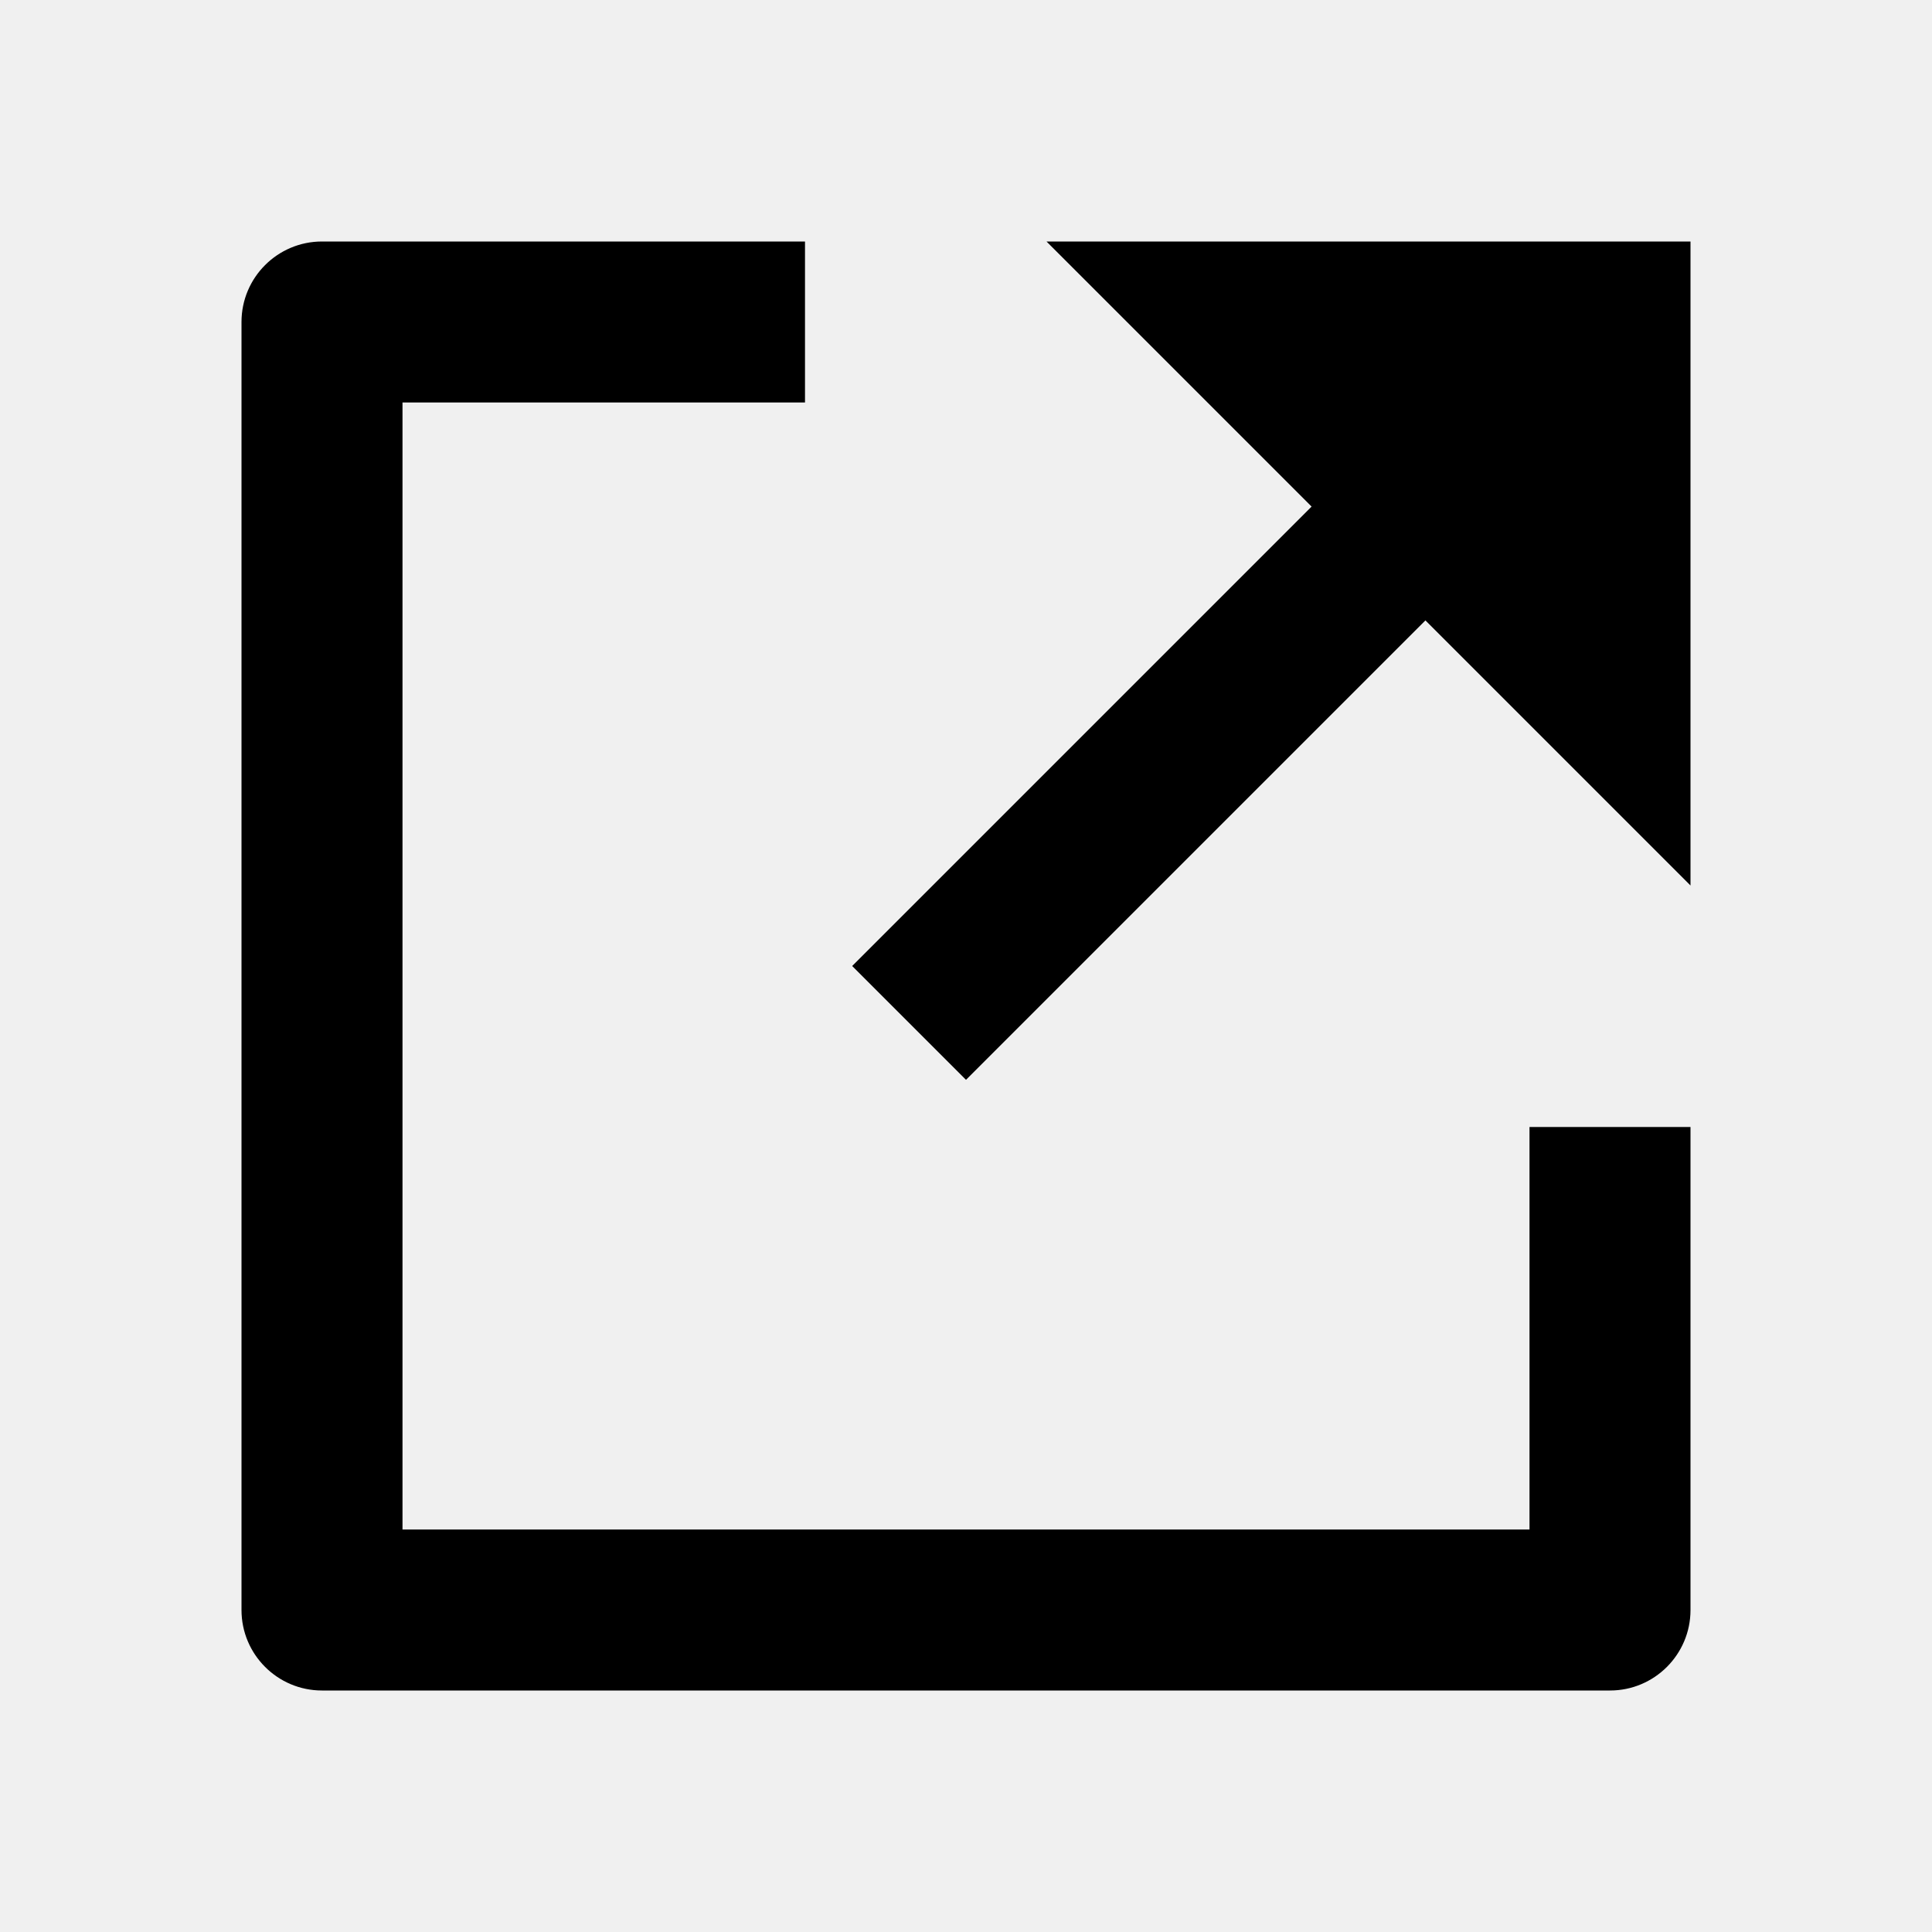
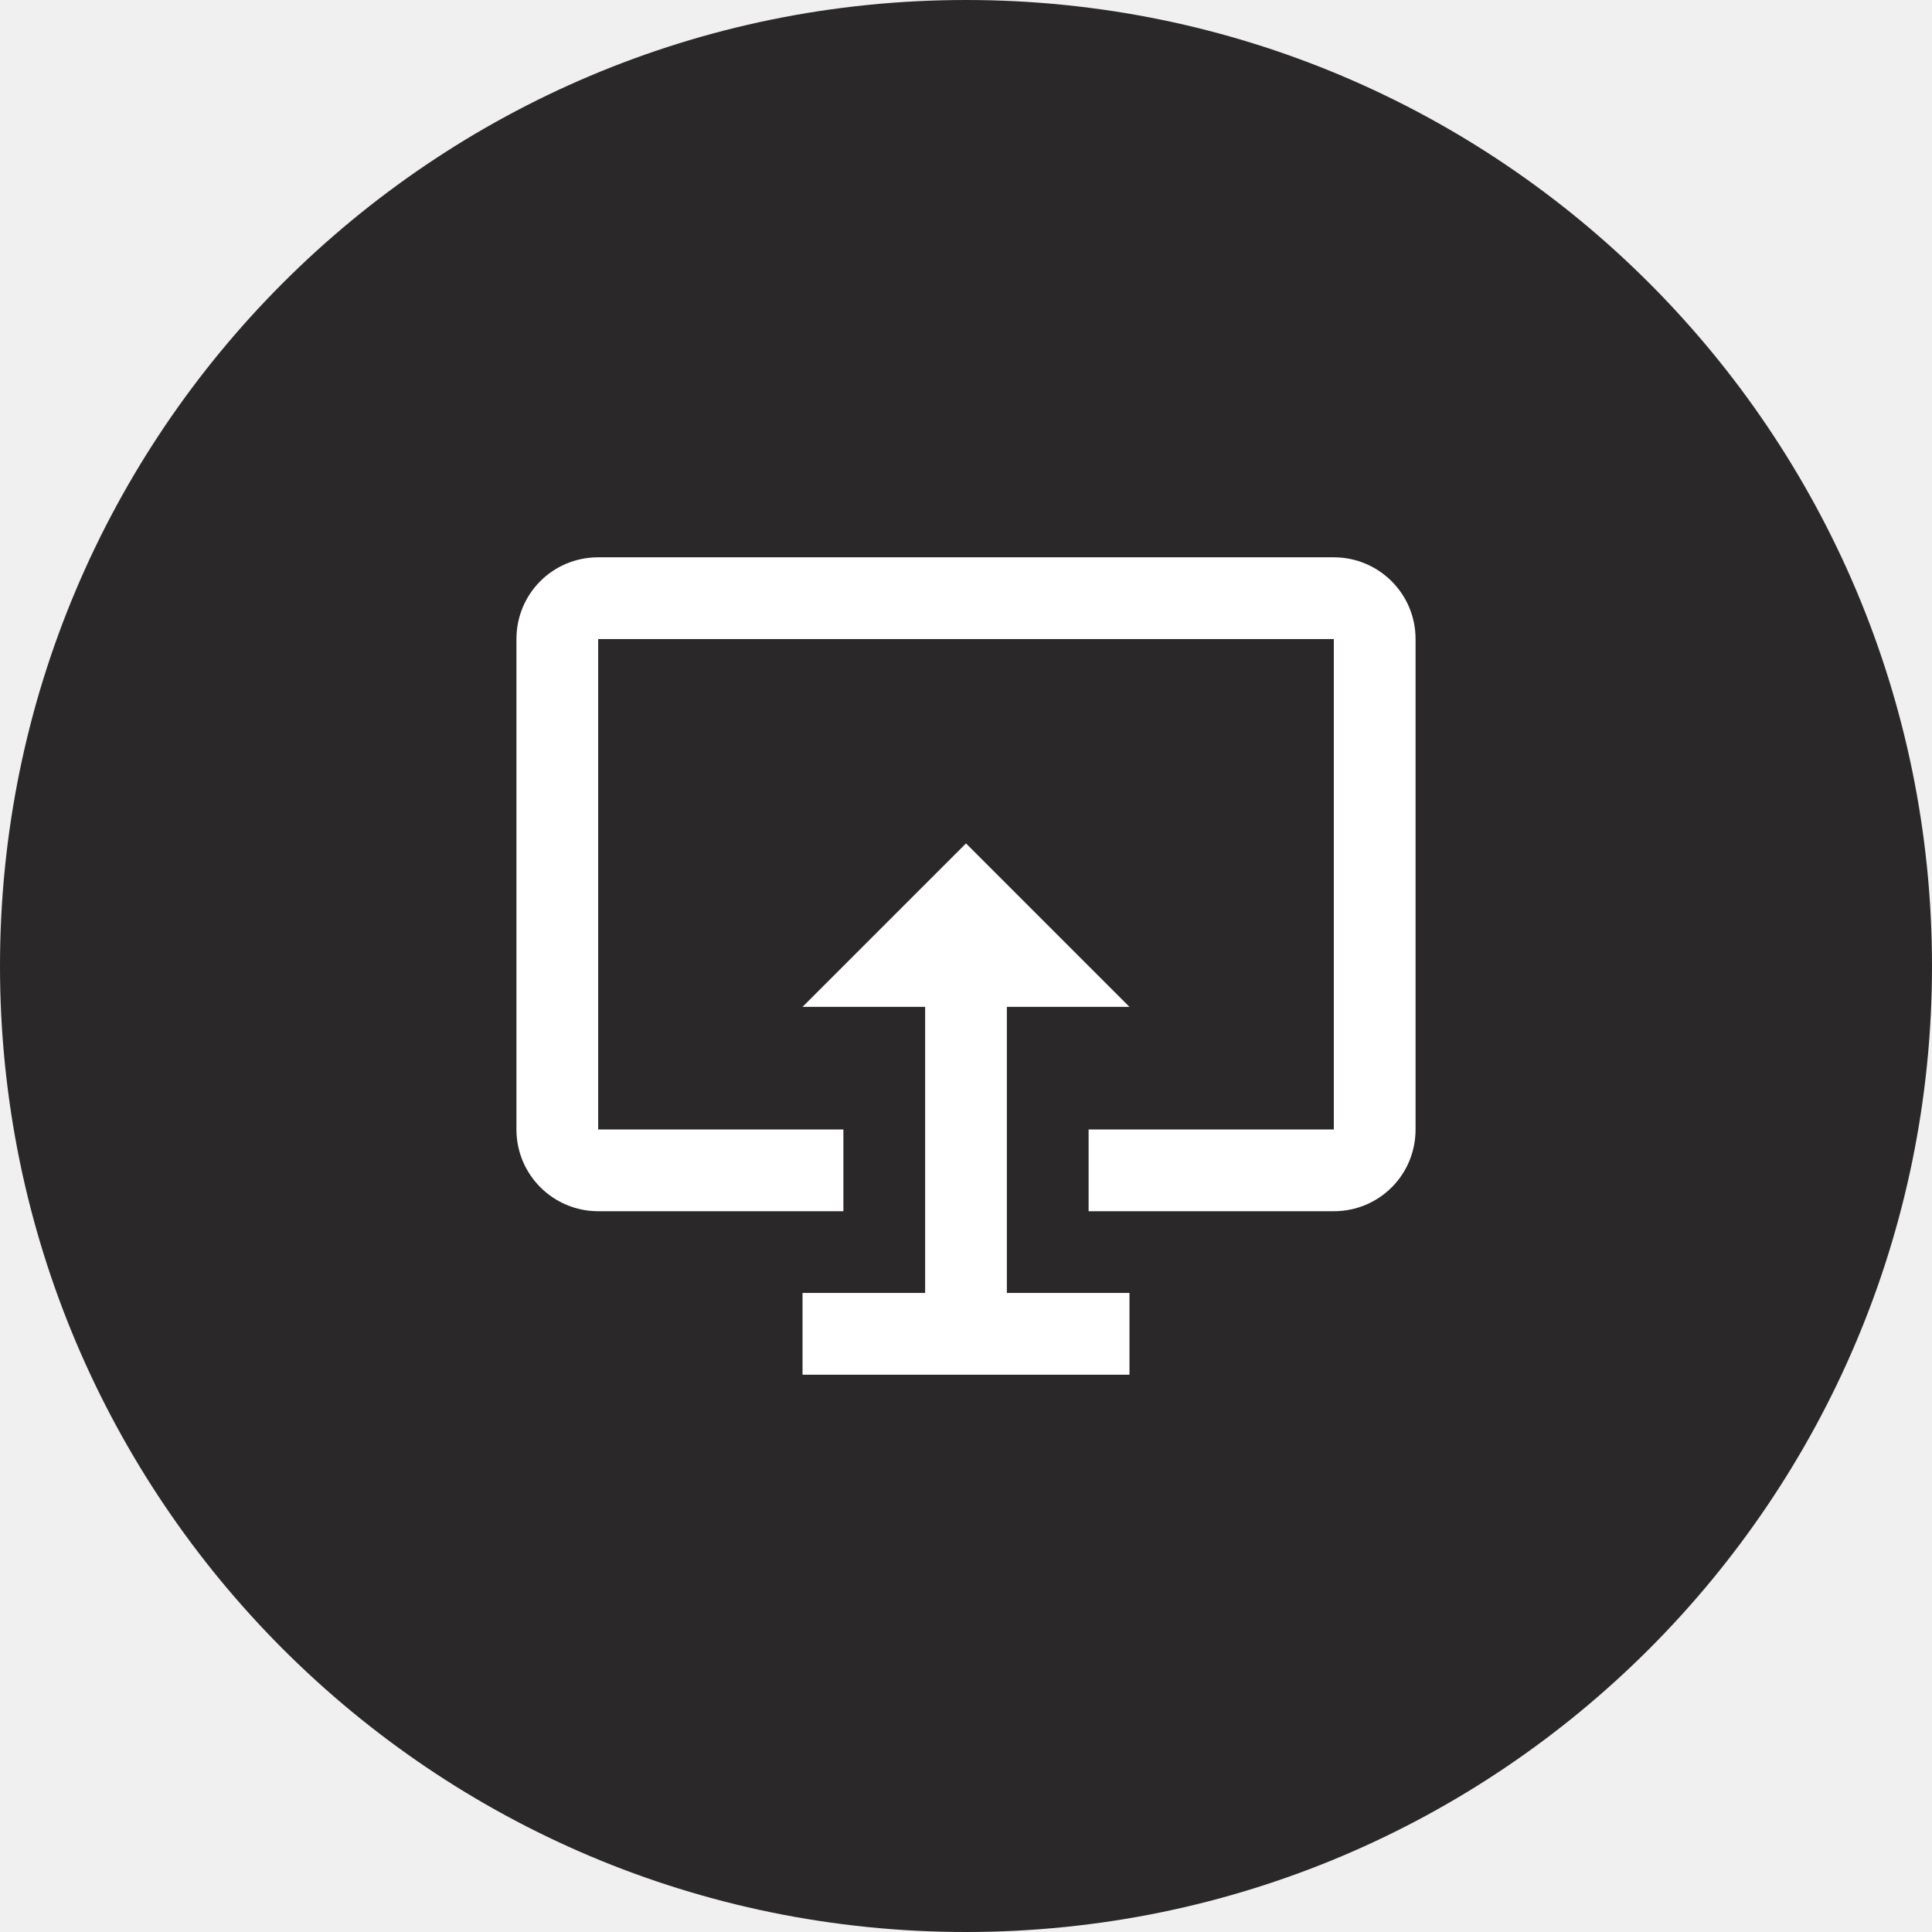
- <svg xmlns="http://www.w3.org/2000/svg" viewBox="0 0 24 24" fill="currentColor">
-   <path d="M10 3V5H5V19H19V14H21V20C21 20.552 20.552 21 20 21H4C3.448 21 3 20.552 3 20V4C3 3.448 3.448 3 4 3H10ZM17.707 7.707L12 13.414L10.586 12L16.293 6.293L13 3H21V11L17.707 7.707Z" />
+ <svg xmlns="http://www.w3.org/2000/svg" width="65" height="65" viewBox="0 0 65 65" fill="none">
+   <circle cx="32.5" cy="32.5" r="32.5" fill="#2A2828" />
+   <path d="M47.625 21.5V38C47.625 39.526 46.401 40.75 44.875 40.75H36.625V38H44.875V21.5H20.125V38H28.375V40.75H20.125C18.613 40.75 17.375 39.526 17.375 38V21.5C17.375 19.974 18.599 18.75 20.125 18.75H44.875C46.388 18.75 47.625 19.974 47.625 21.5ZM33.875 33.875H38L32.5 28.375L27 33.875H31.125V43.5H27V46.25H38V43.5H33.875V33.875Z" fill="white" />
</svg>
